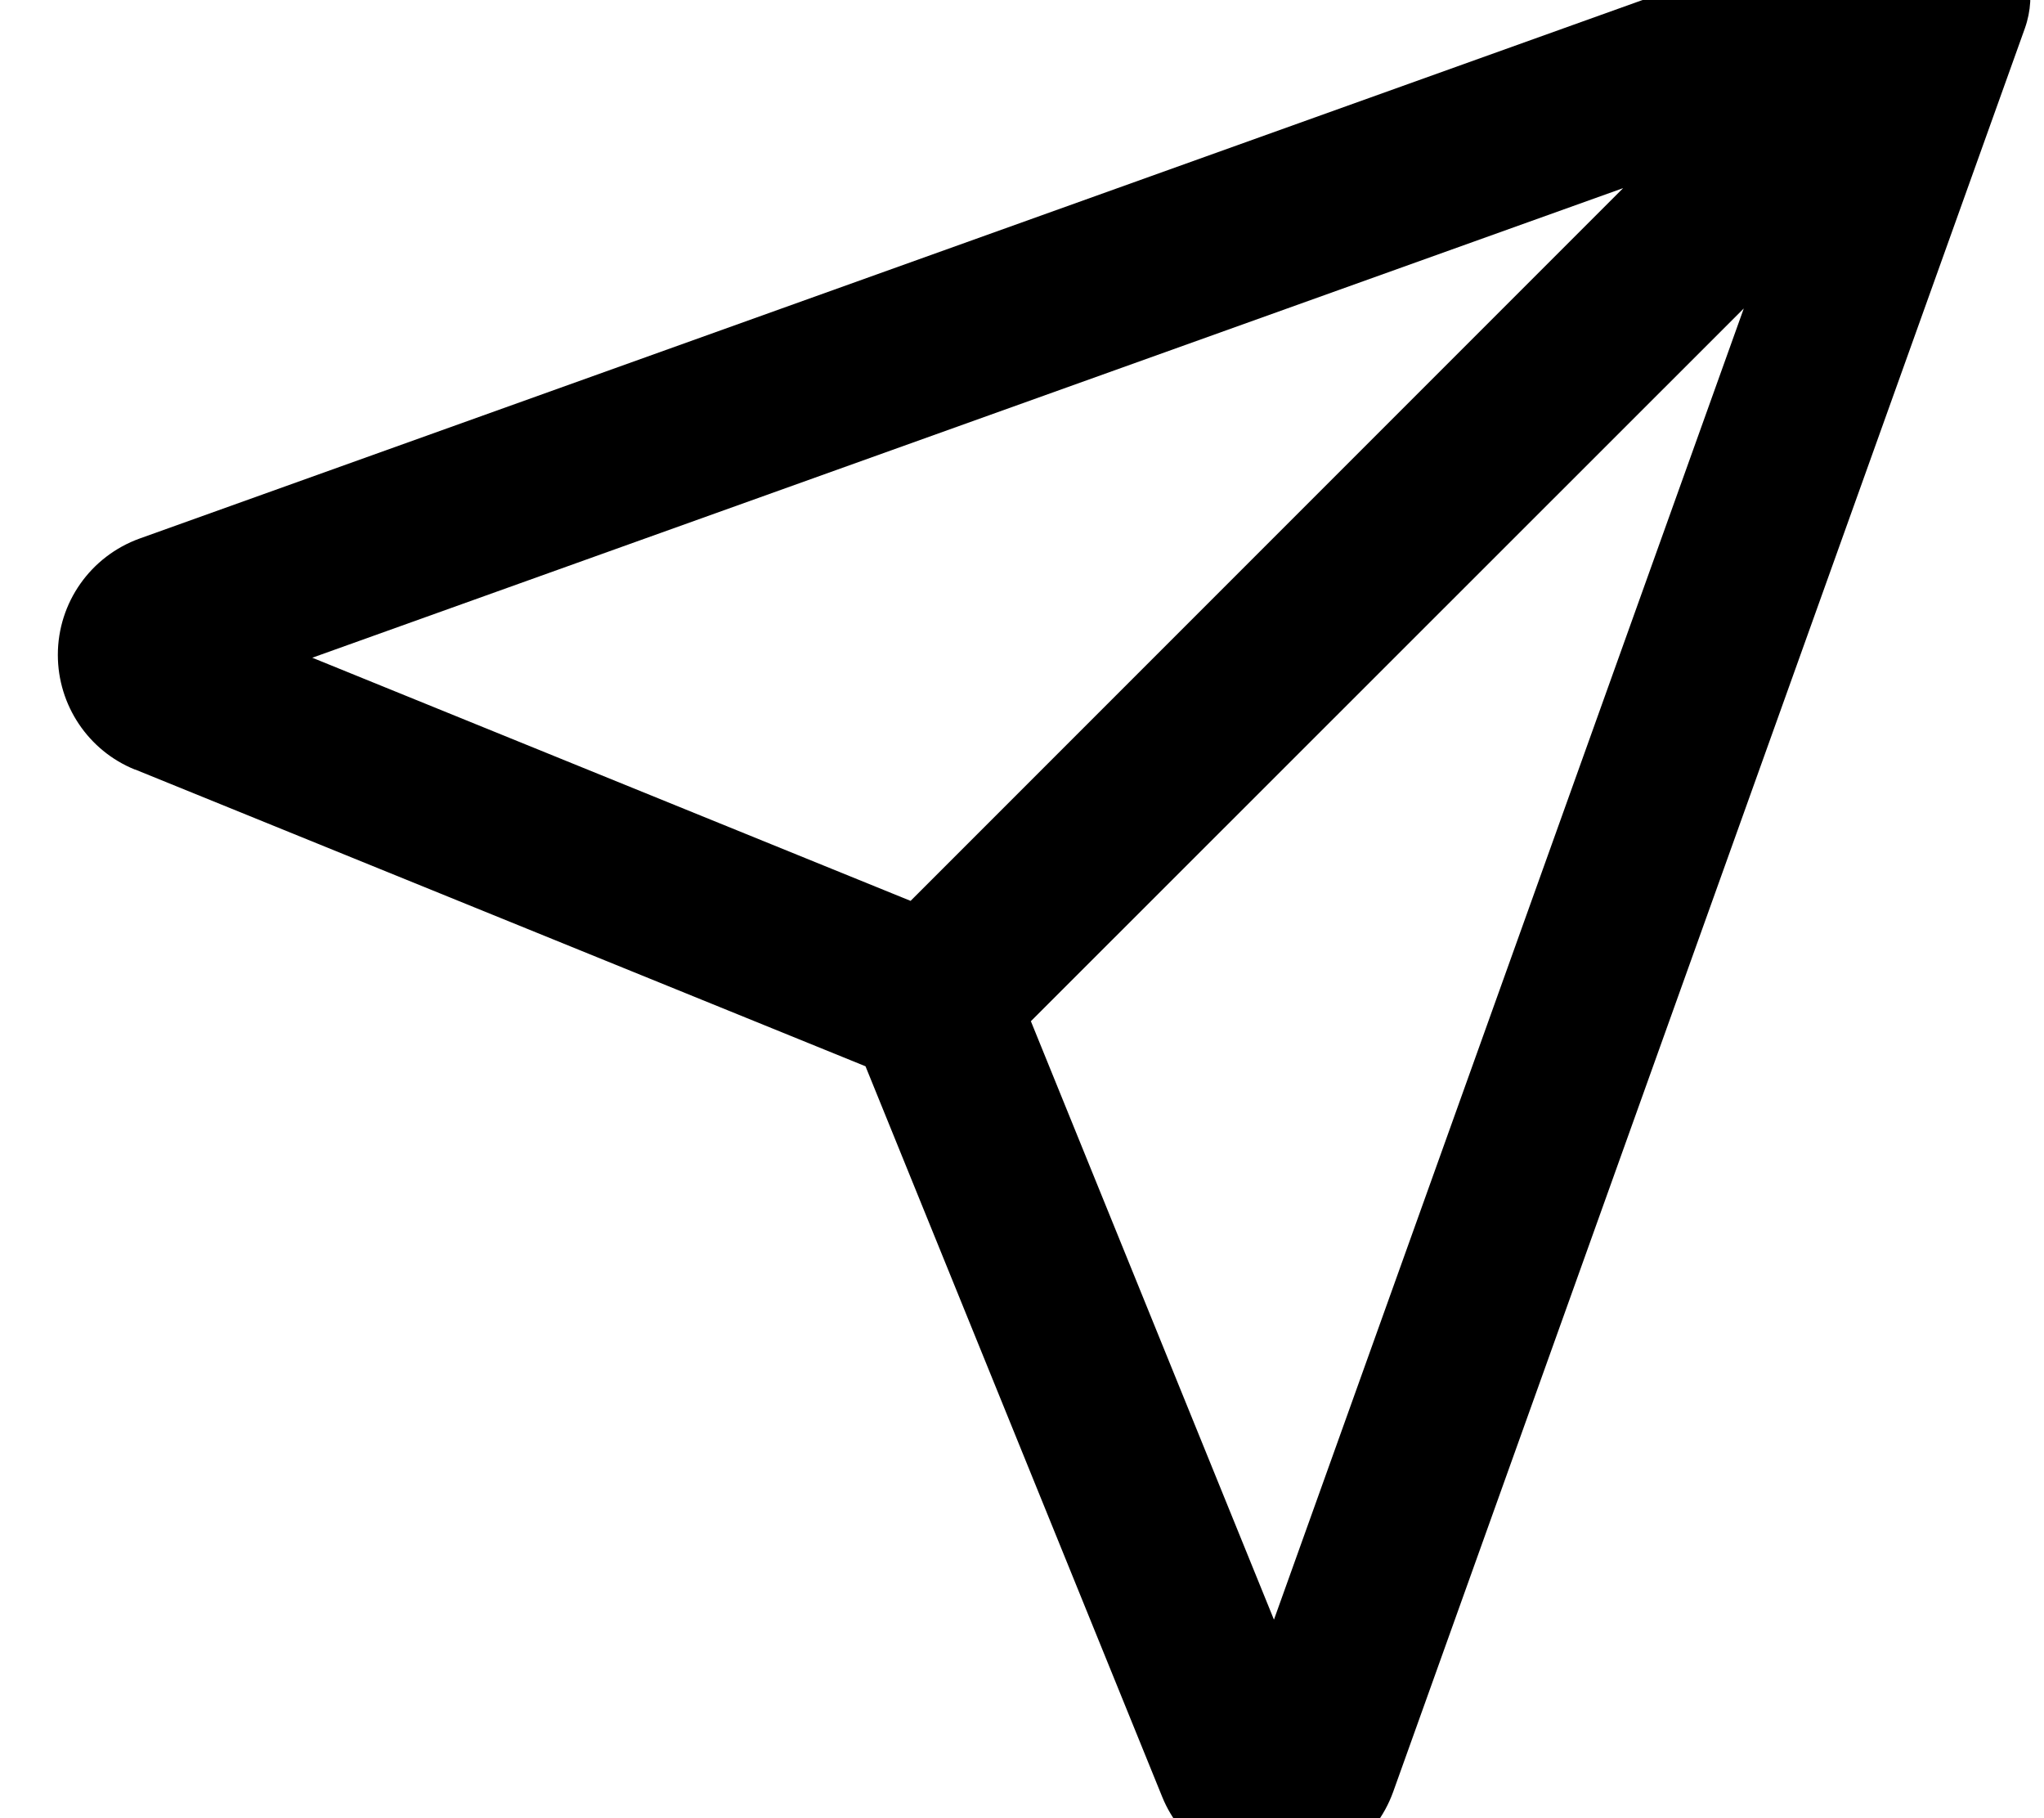
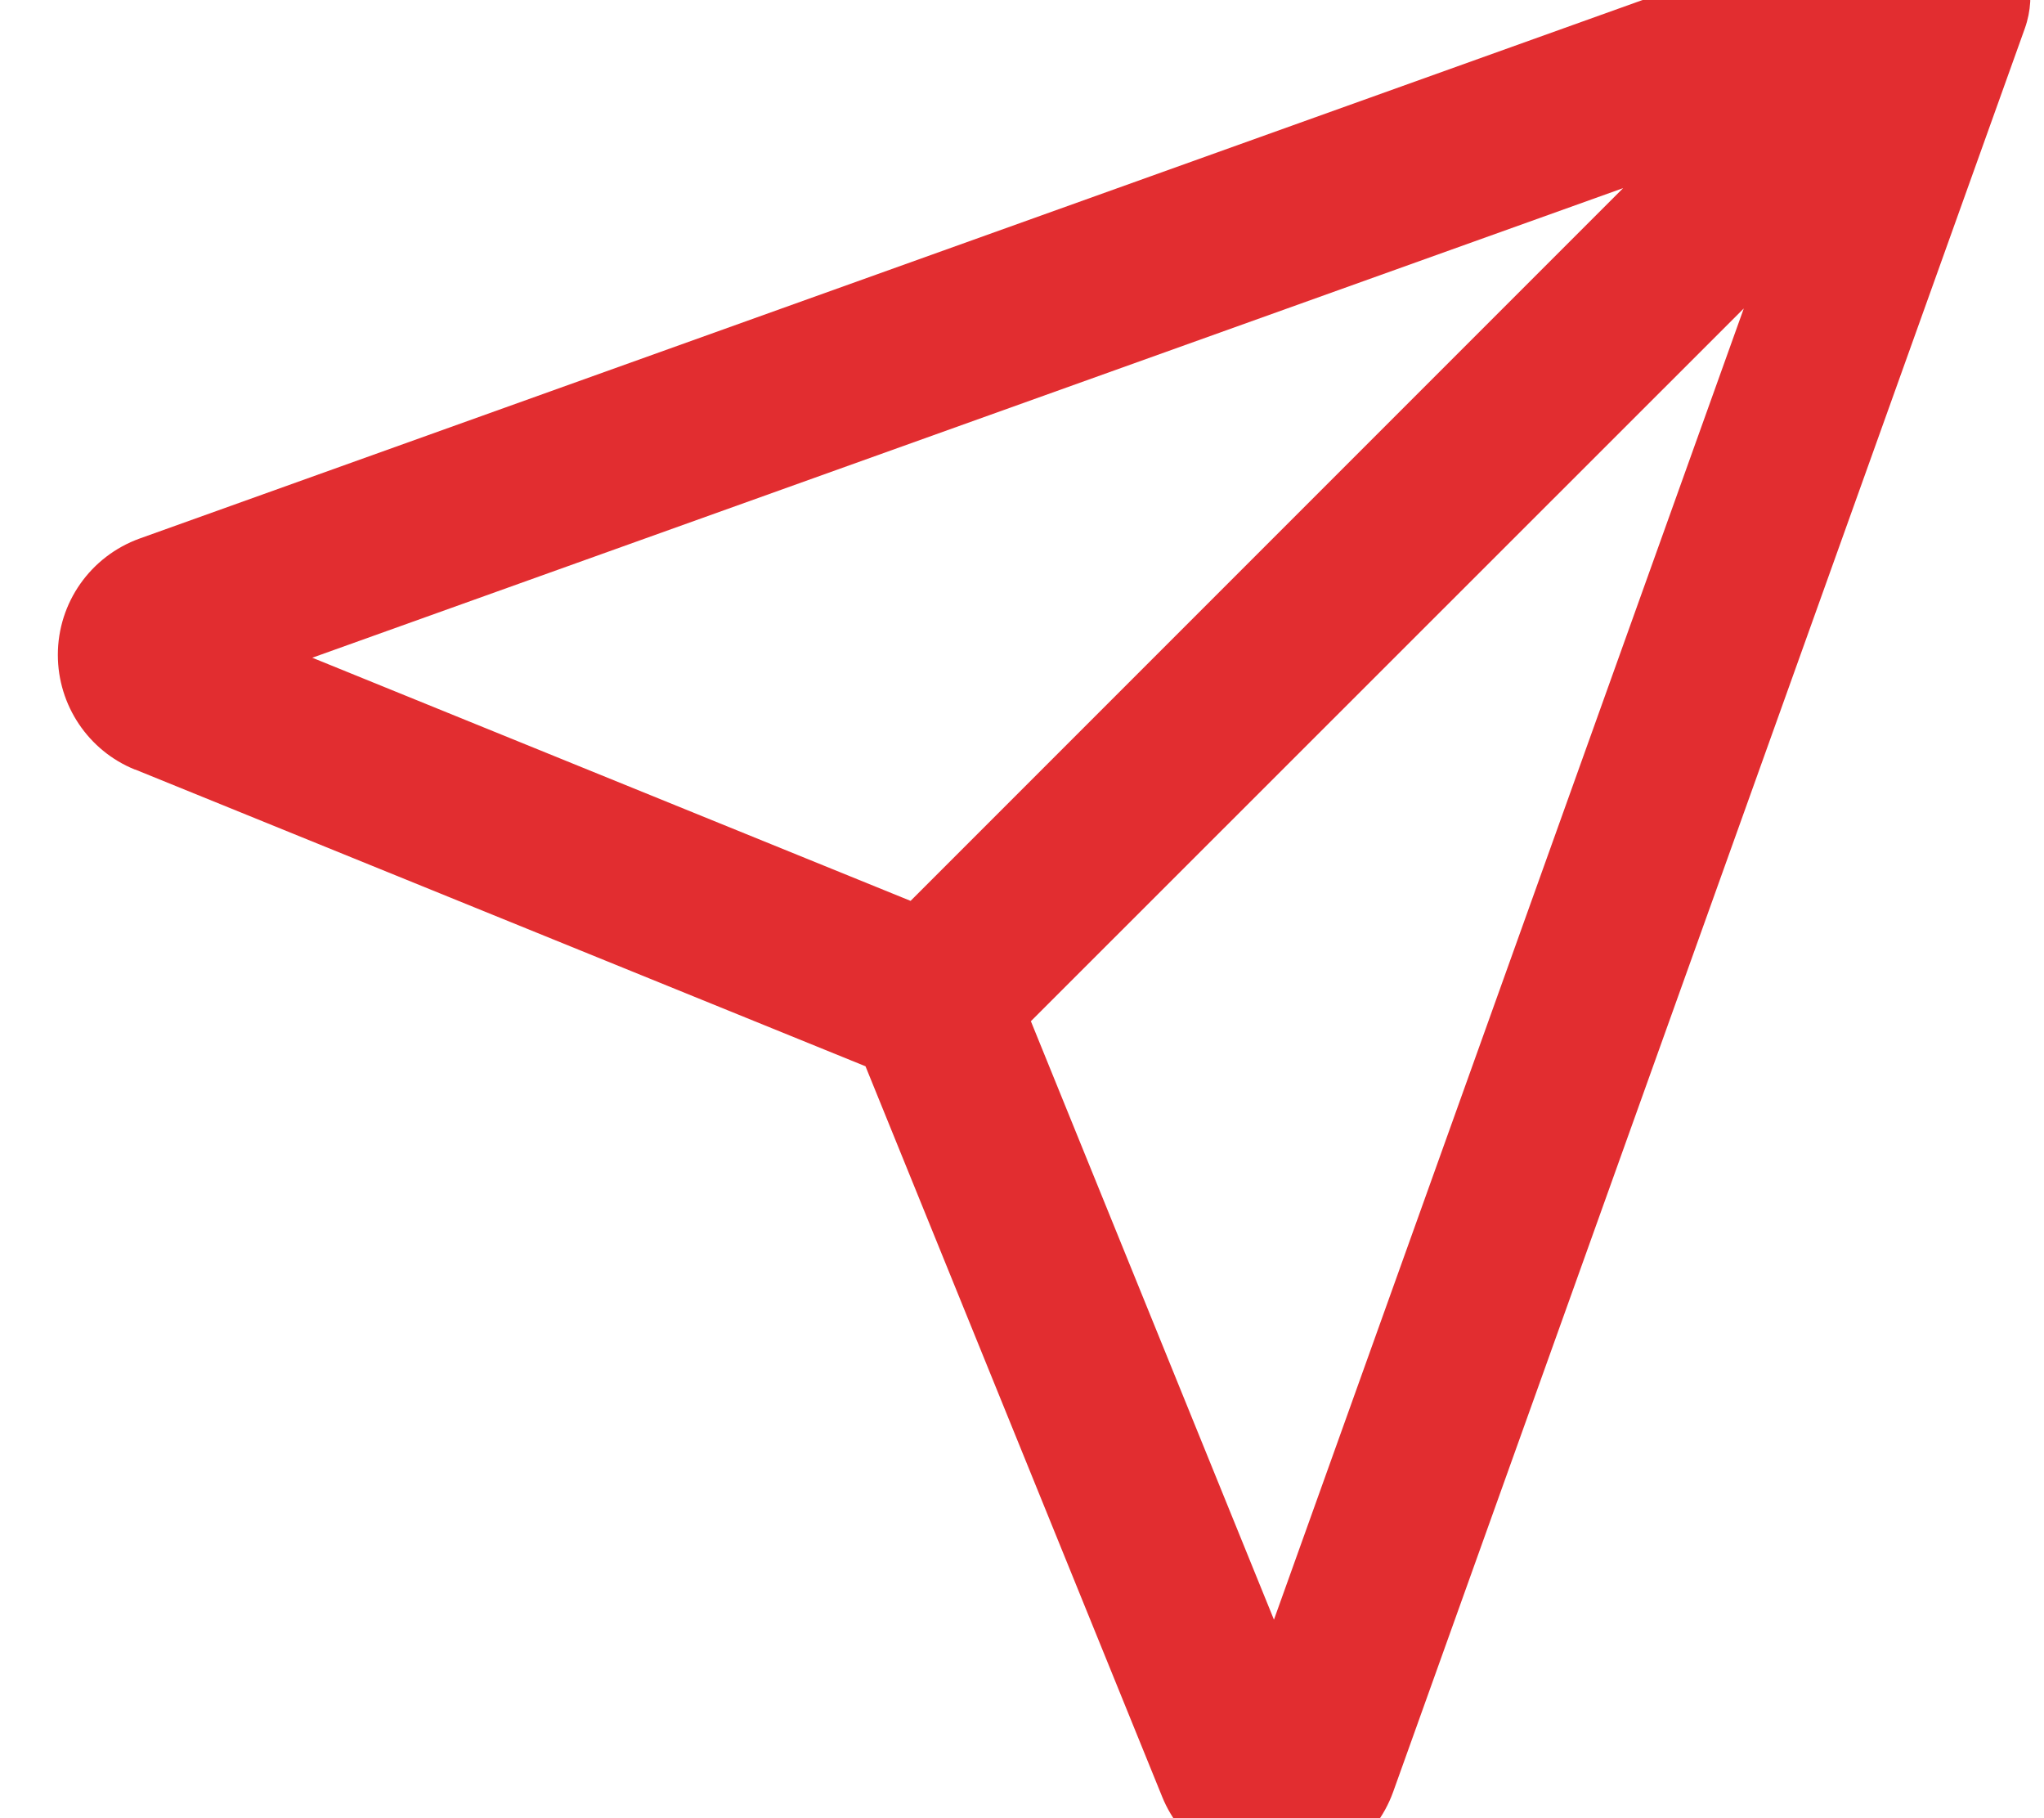
<svg xmlns="http://www.w3.org/2000/svg" viewBox="0 0 576 512">
-   <path d="M290.5 287.7L491.4 86.9 359 456.3 290.5 287.7zM457.4 53L256.6 253.8 88 185.3 457.4 53zM38.1 216.8l205.8 83.6 83.6 205.8c5.3 13.1 18.1 21.7 32.3 21.7 14.7 0 27.8-9.2 32.8-23.1L570.6 8c3.5-9.8 1-20.6-6.3-28s-18.2-9.8-28-6.3L39.4 151.7c-13.9 5-23.1 18.1-23.1 32.8 0 14.2 8.6 27 21.7 32.3z" />
+   <path fill="rgba(226, 45, 48, 1.00)" d="M290.5 287.7L491.4 86.9 359 456.3 290.5 287.7zM457.4 53L256.6 253.8 88 185.3 457.4 53zM38.1 216.8l205.8 83.6 83.6 205.8c5.3 13.1 18.1 21.7 32.3 21.7 14.7 0 27.8-9.2 32.8-23.1L570.6 8c3.5-9.8 1-20.6-6.3-28s-18.2-9.8-28-6.3L39.4 151.7c-13.9 5-23.1 18.1-23.1 32.8 0 14.2 8.6 27 21.7 32.3z" />
</svg>
